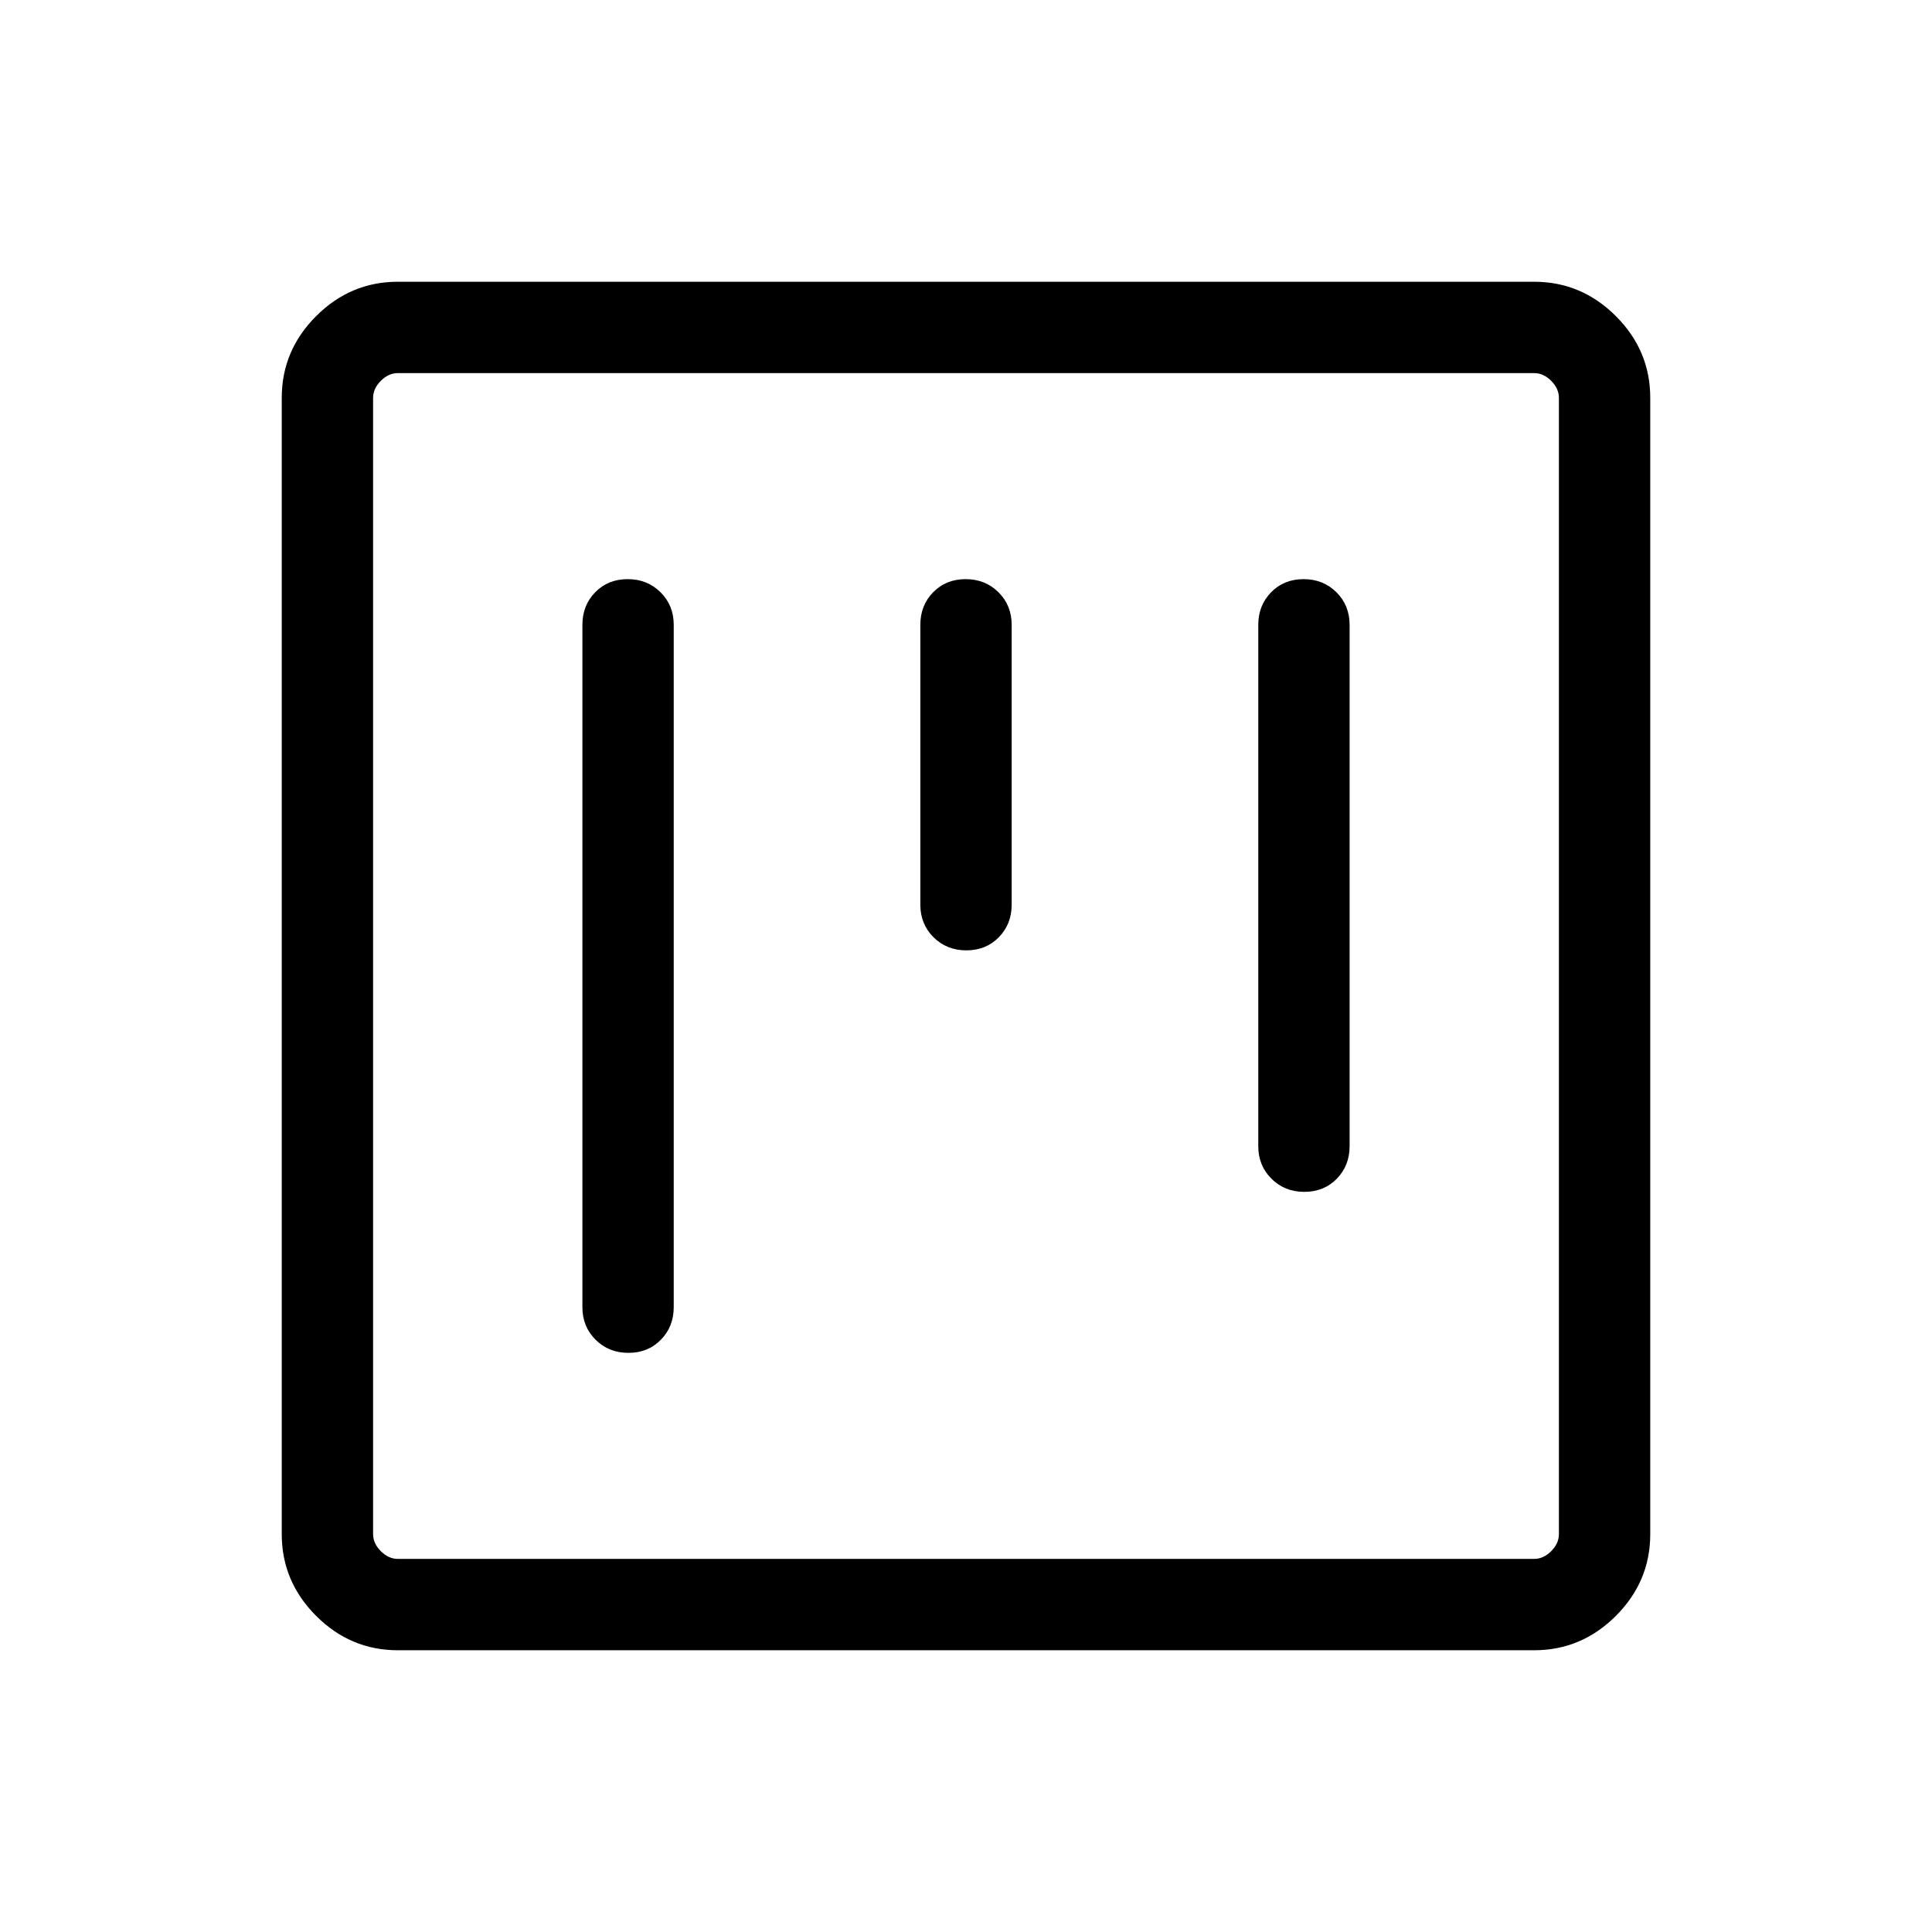
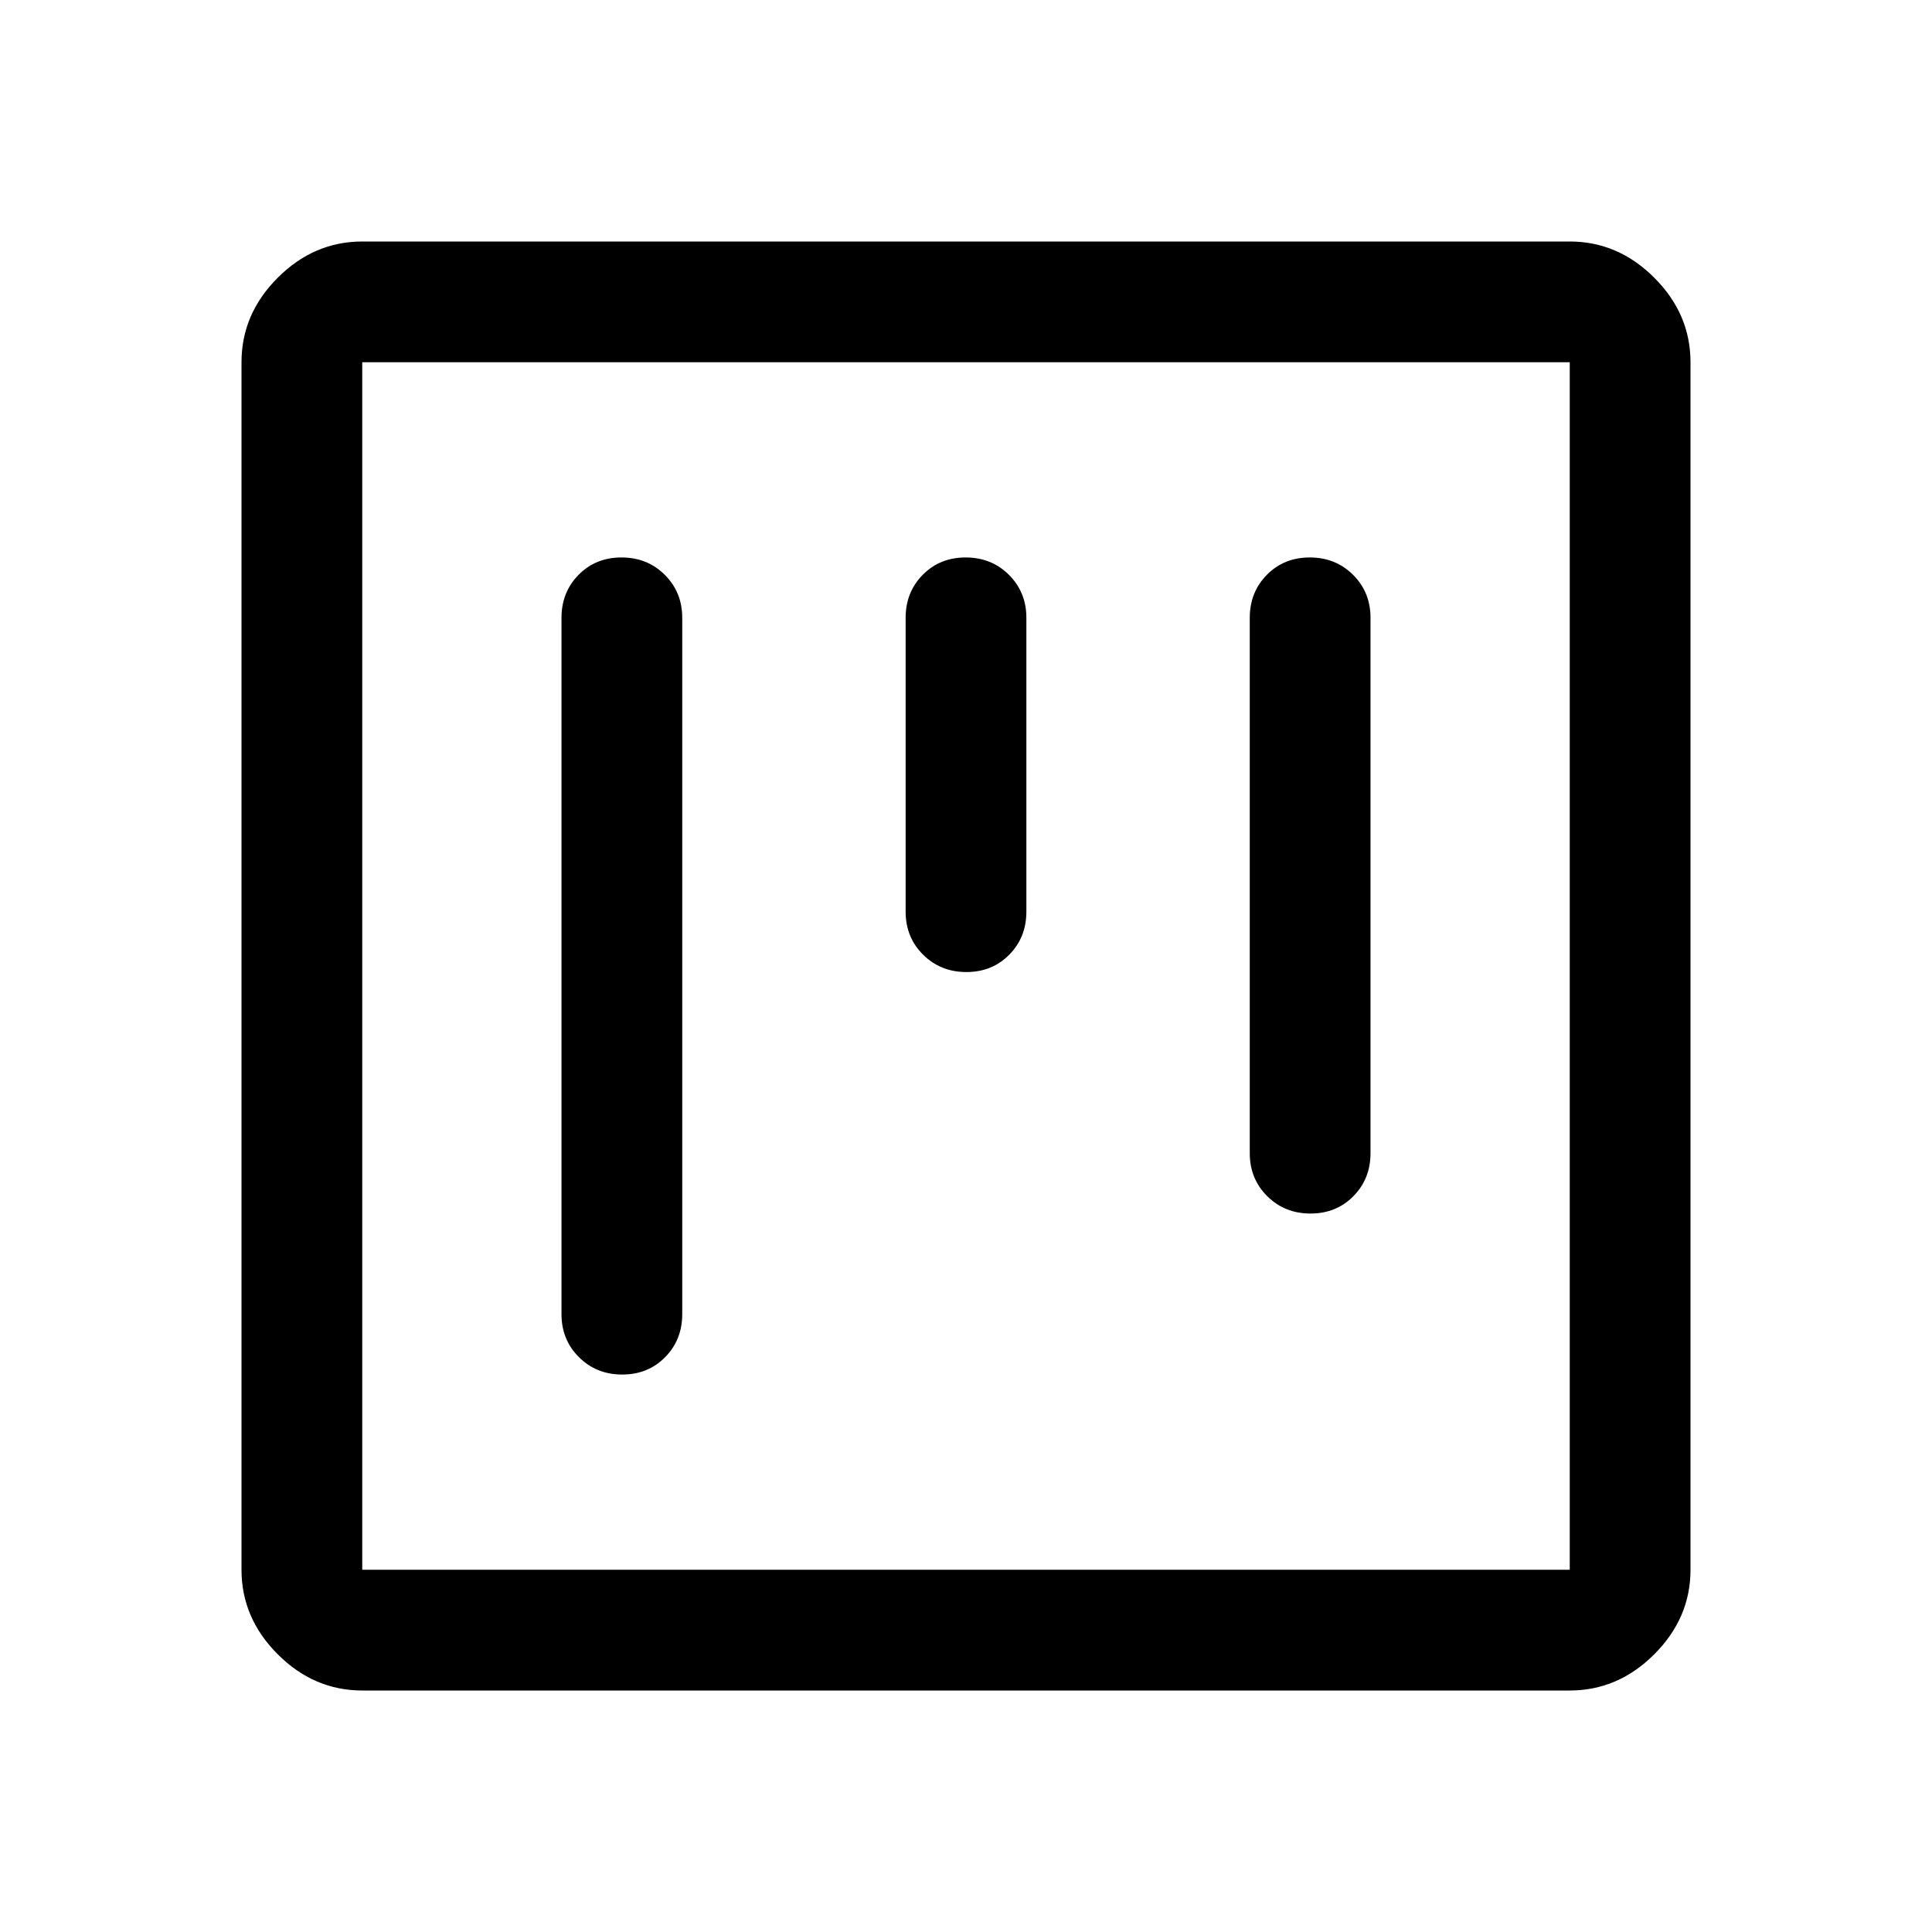
<svg xmlns="http://www.w3.org/2000/svg" width="24" height="24" viewBox="0 -960 960 960" fill="#000000">
-   <path d="M197.69-140q-23.53 0-40.61-17.08T140-197.69v-564.62q0-23.53 17.08-40.61T197.69-820h564.62q23.53 0 40.61 17.08T820-762.31v564.62q0 23.53-17.08 40.61T762.31-140H197.69Zm0-45.39h564.62q4.61 0 8.46-3.84 3.84-3.85 3.84-8.46v-564.62q0-4.61-3.84-8.46-3.85-3.84-8.46-3.84H197.69q-4.61 0-8.46 3.84-3.84 3.85-3.84 8.46v564.62q0 4.61 3.84 8.46 3.85 3.84 8.46 3.84Zm-12.3-589.22v589.22-589.22Zm110.38 108.89q-6.38 6.52-6.38 16.18v339.08q0 9.66 6.56 16.18 6.57 6.51 16.31 6.51 9.74 0 16.12-6.51 6.39-6.52 6.39-16.18v-339.08q0-9.66-6.57-16.18-6.56-6.51-16.31-6.51-9.74 0-16.12 6.51Zm335.85 0q-6.39 6.52-6.39 16.18v259.08q0 9.66 6.57 16.18 6.56 6.51 16.31 6.51 9.74 0 16.12-6.51 6.38-6.52 6.38-16.18v-259.08q0-9.66-6.56-16.18-6.57-6.51-16.31-6.51-9.74 0-16.12 6.51Zm-167.93 0q-6.38 6.52-6.38 16.18v139.08q0 9.66 6.56 16.18 6.57 6.51 16.31 6.51 9.74 0 16.13-6.51 6.38-6.52 6.38-16.18v-139.08q0-9.66-6.56-16.18-6.57-6.51-16.31-6.51-9.74 0-16.13 6.51Z" />
+   <path d="M180-120q-24 0-42-18t-18-42v-600q0-24 18-42t42-18h600q24 0 42 18t18 42v600q0 24-18 42t-42 18H180Zm0-60h600v-600H180v600Zm0-600v600-600Zm107.5 105.62Q279-665.75 279-653v346q0 12.75 8.68 21.37 8.67 8.63 21.5 8.63 12.82 0 21.32-8.63 8.5-8.62 8.5-21.37v-346q0-12.75-8.68-21.38-8.67-8.62-21.5-8.62-12.82 0-21.32 8.62Zm342 0Q621-665.75 621-653v266q0 12.75 8.68 21.37 8.67 8.63 21.5 8.63 12.82 0 21.32-8.63 8.5-8.62 8.5-21.37v-266q0-12.75-8.68-21.38-8.67-8.62-21.5-8.62-12.82 0-21.32 8.62Zm-171 0Q450-665.75 450-653v146q0 12.75 8.68 21.37 8.67 8.63 21.5 8.63 12.82 0 21.32-8.63 8.5-8.62 8.5-21.37v-146q0-12.75-8.68-21.38-8.67-8.62-21.5-8.62-12.82 0-21.32 8.62Z" />
</svg>
